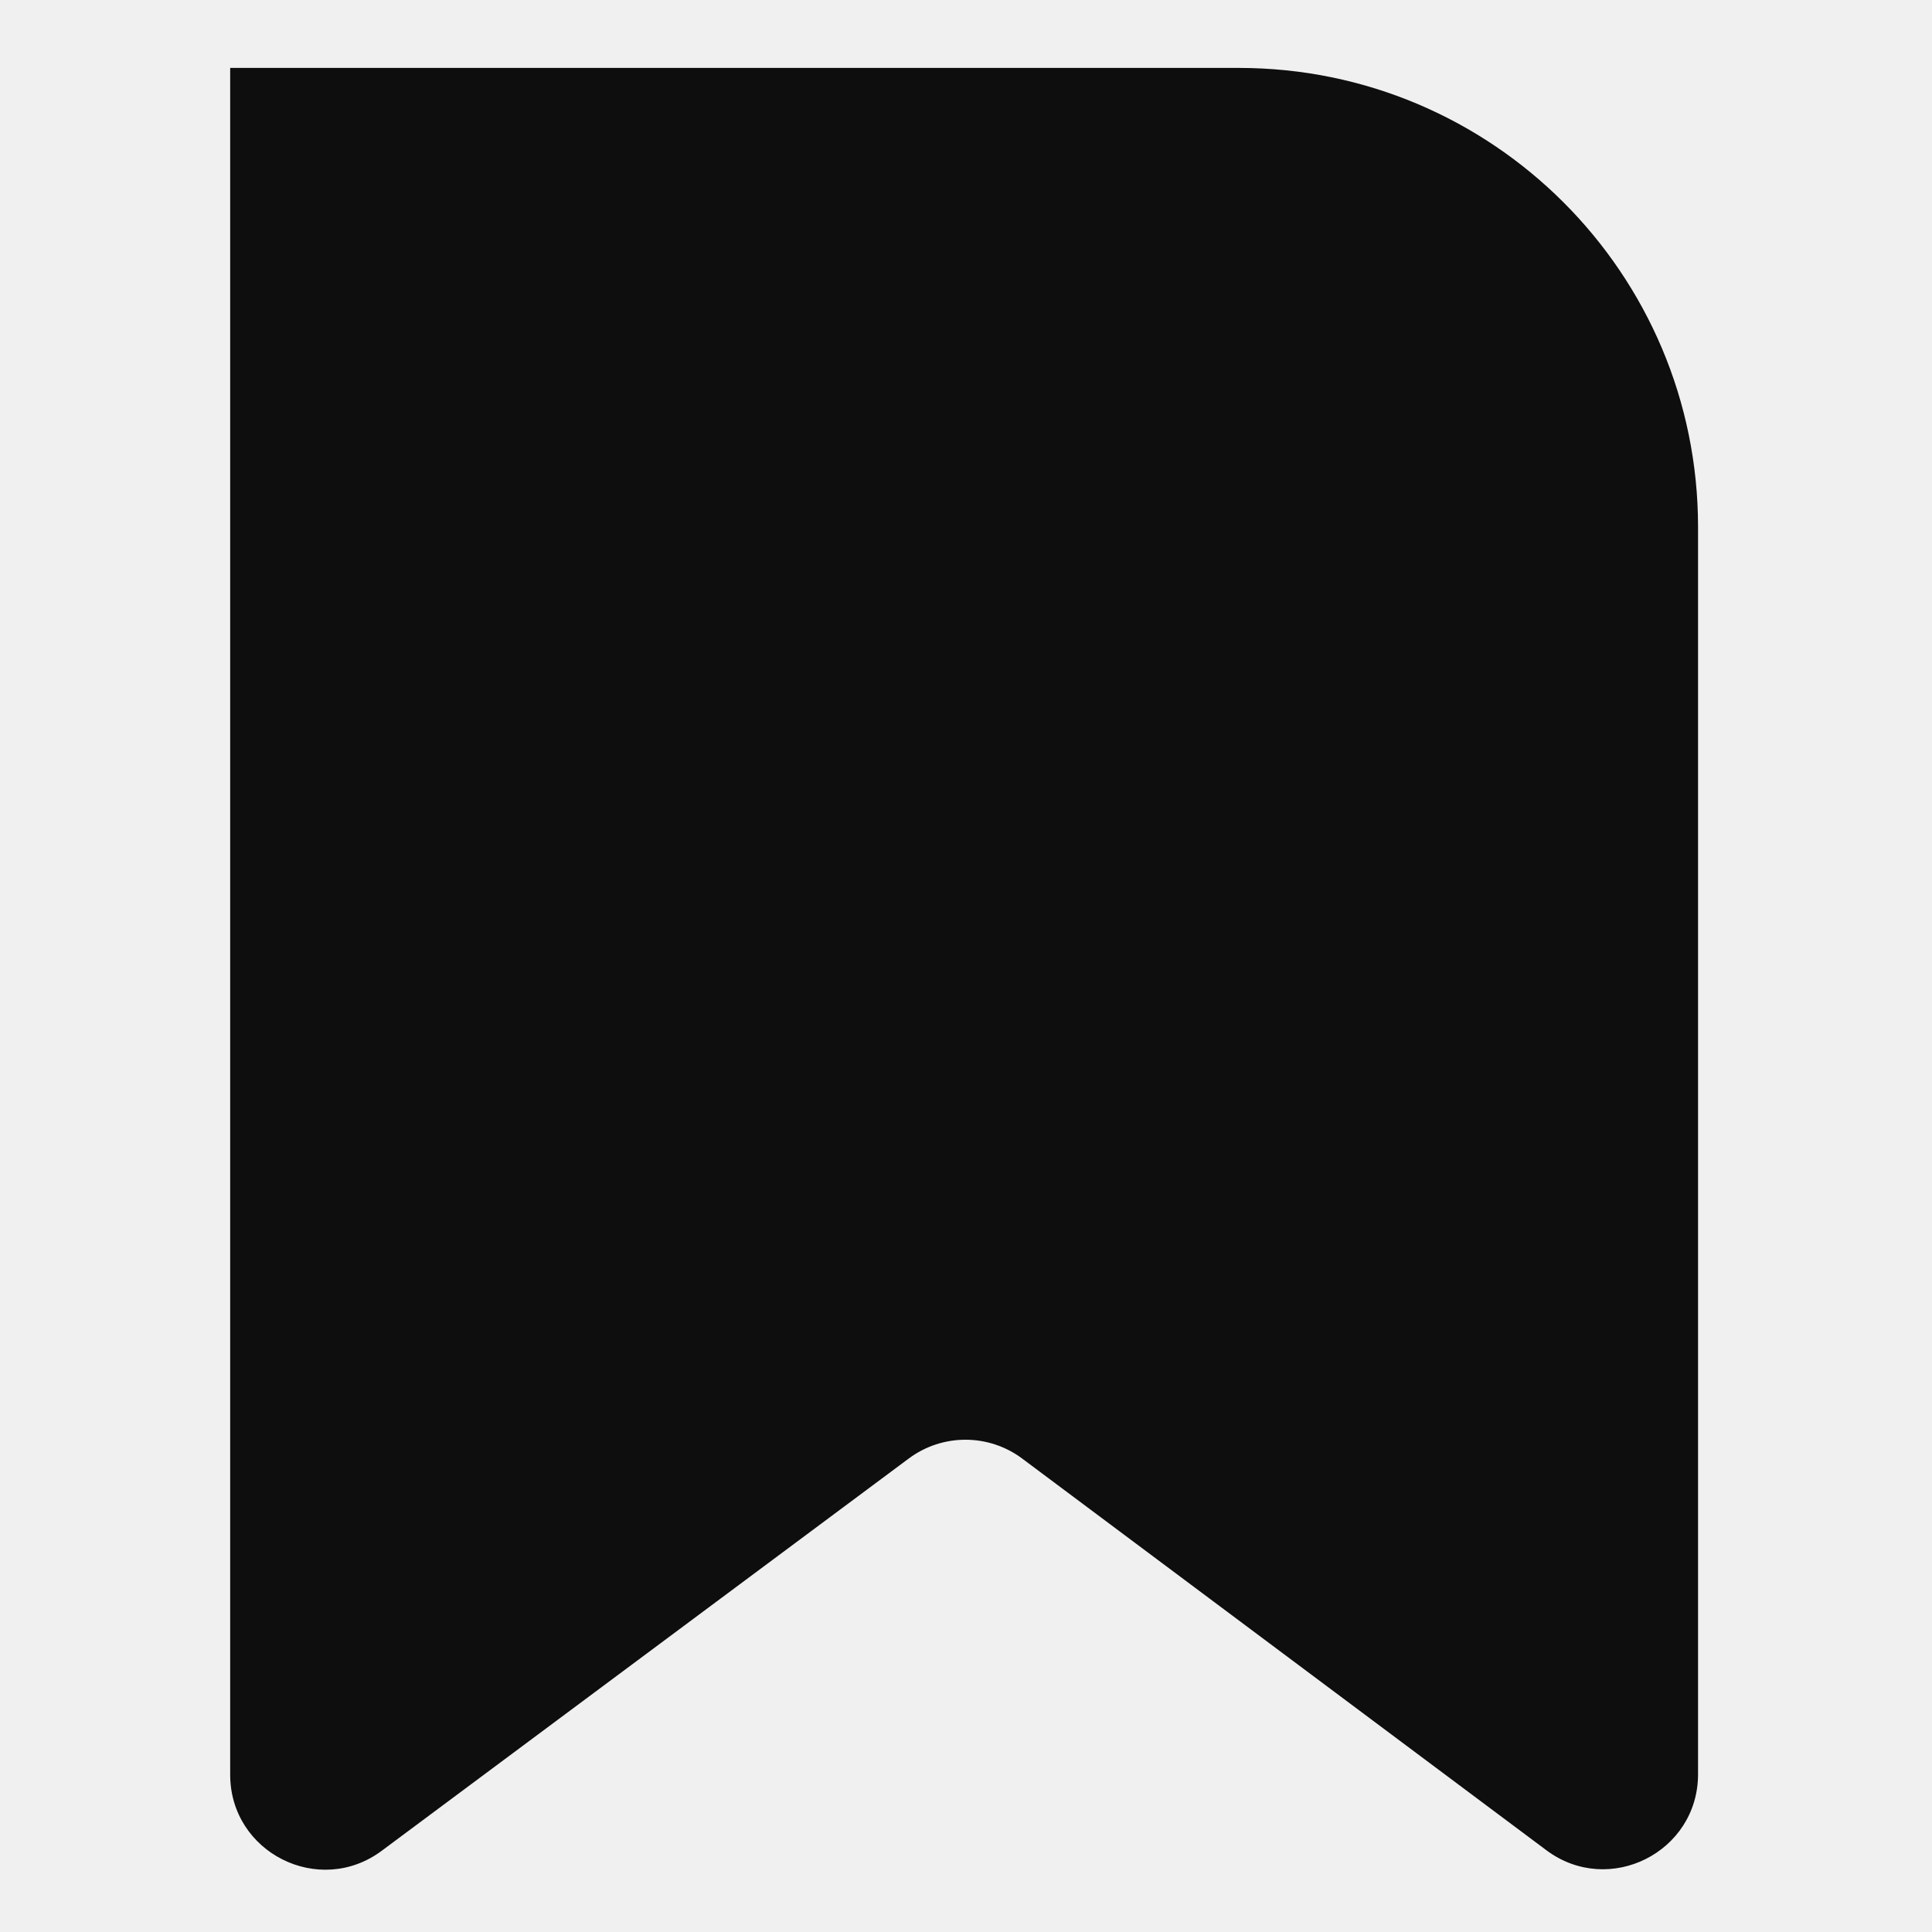
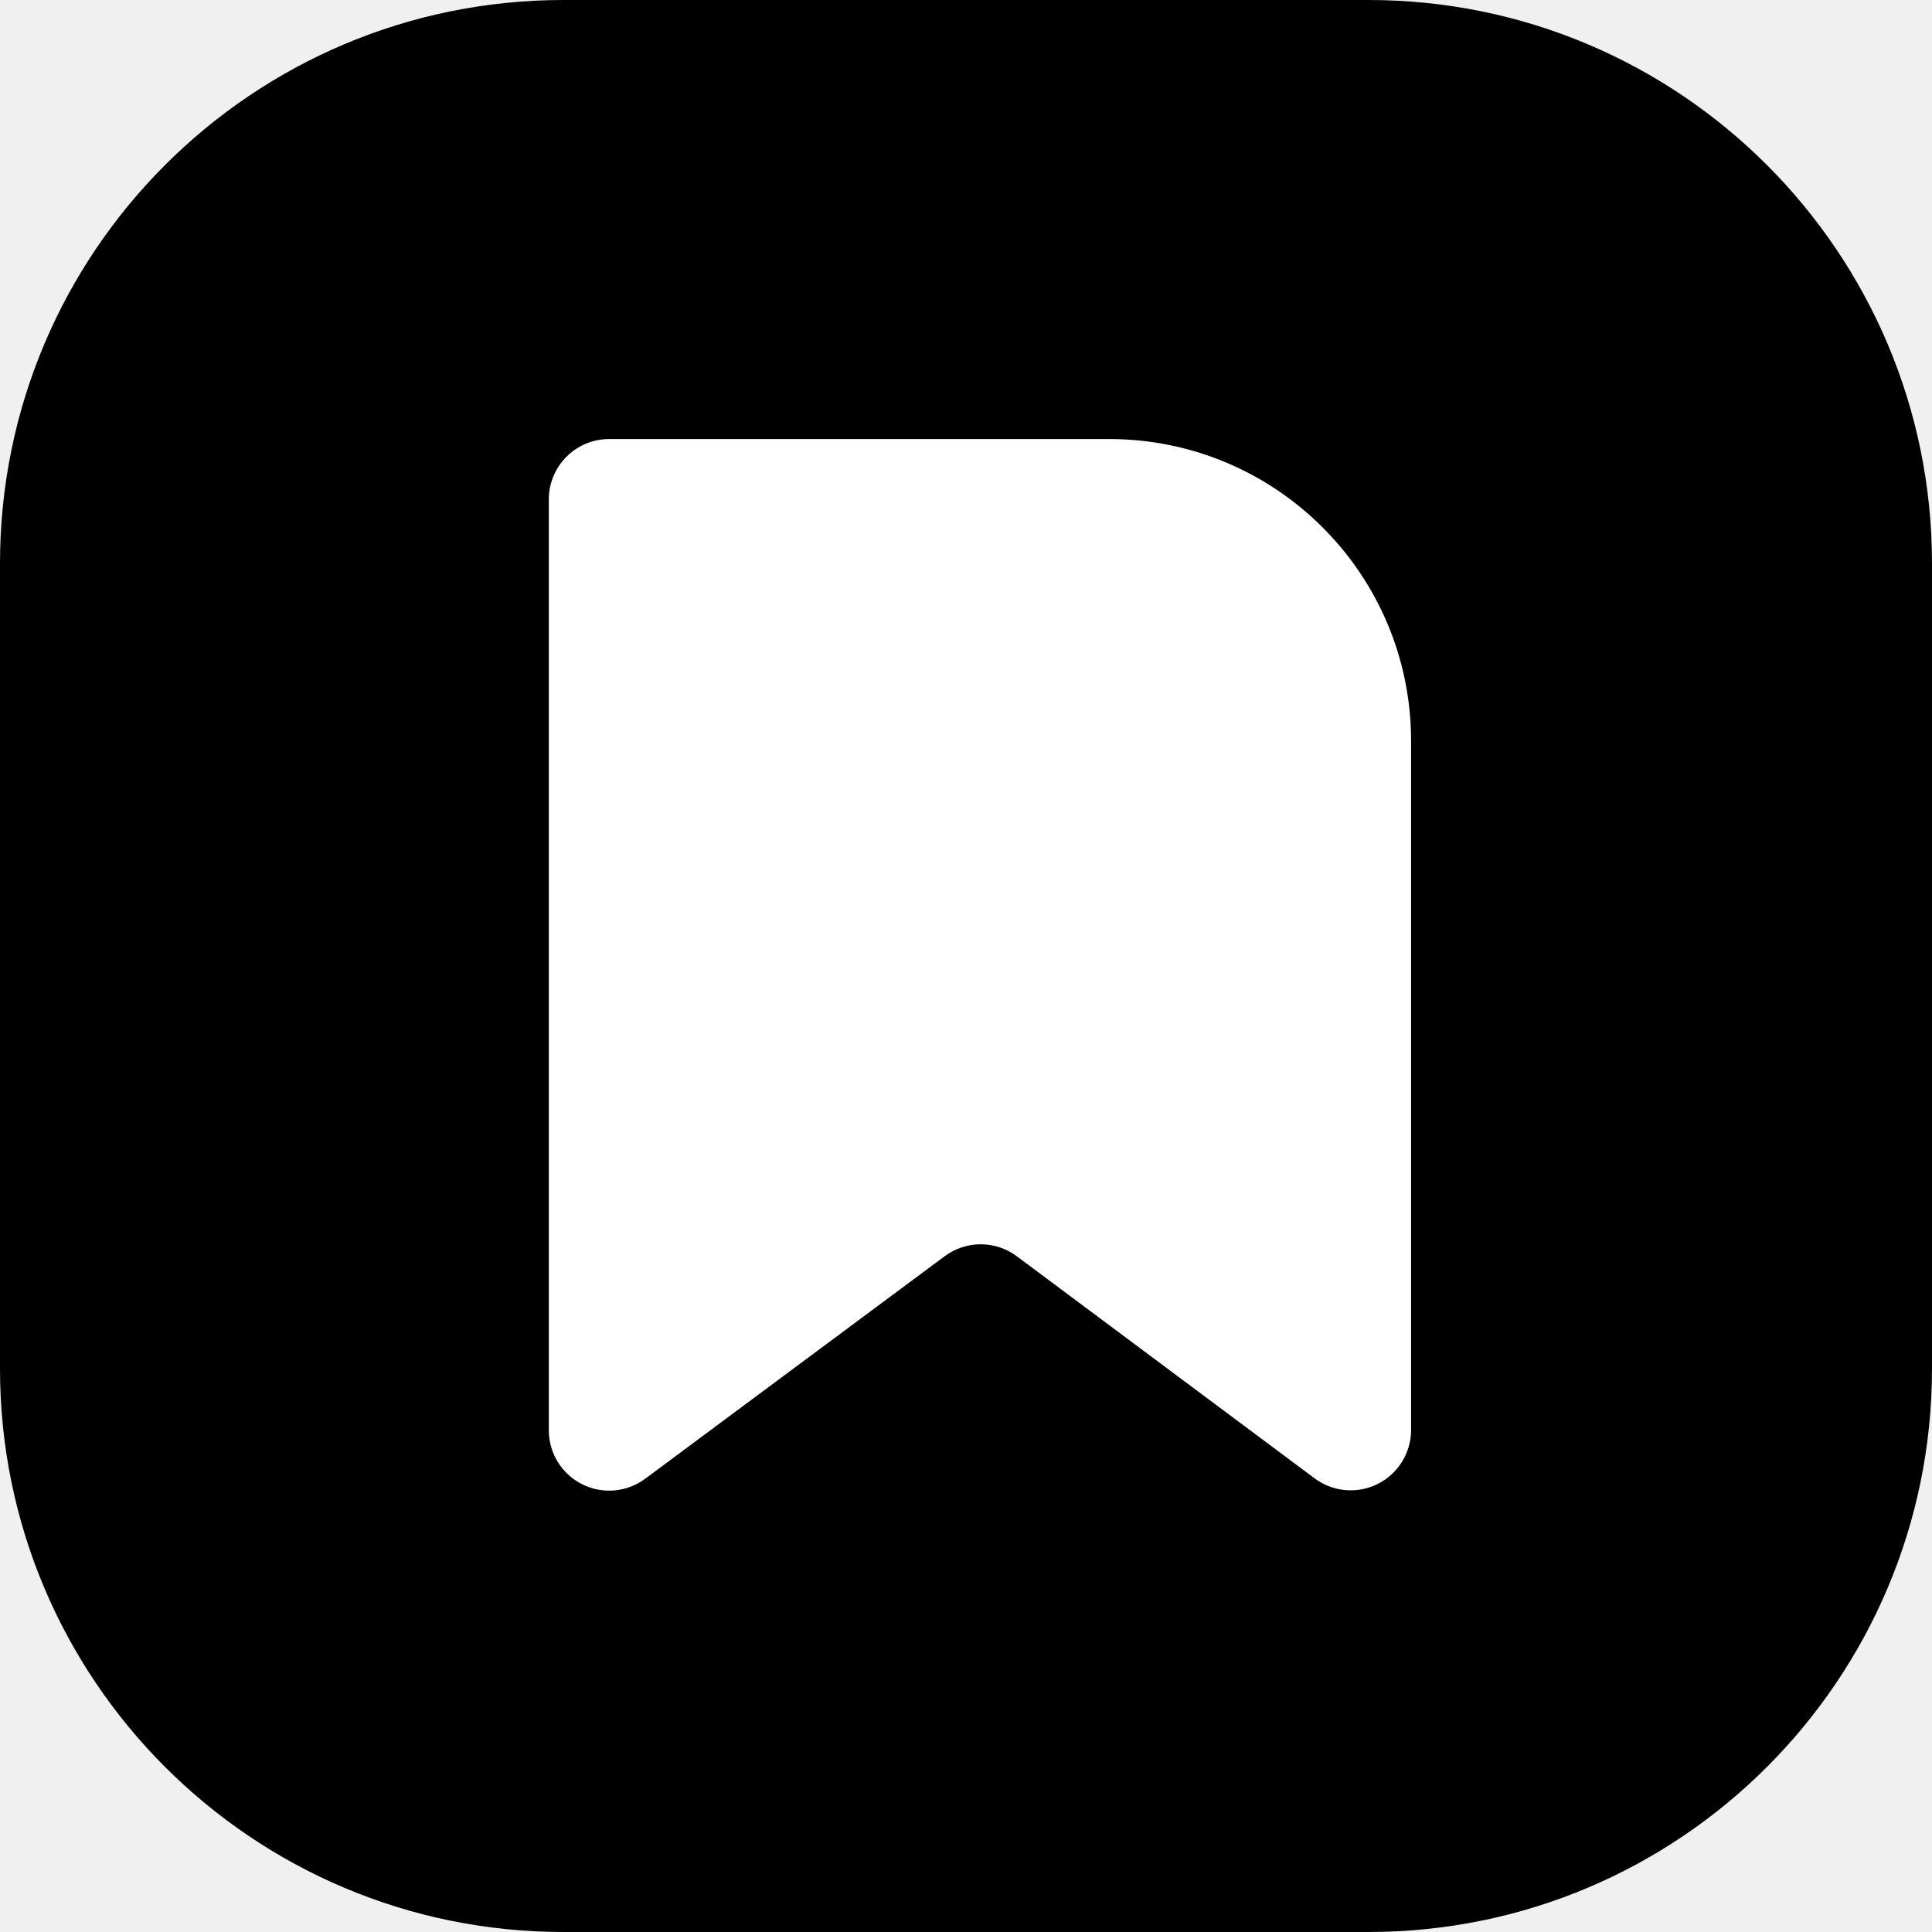
- <svg xmlns="http://www.w3.org/2000/svg" width="512" height="512" fill="none" viewBox="0 0 512 512">
+ <svg xmlns="http://www.w3.org/2000/svg" width="32" height="32" fill="none" viewBox="0 0 32 32">
  <style>
    @media (color-gamut: p3) {
      .foreground {
-         fill: oklch(15.3% 0 0);
-       }
-     }
-     @media (prefers-color-scheme: dark) {
-       .foreground {
-         fill: #f1f1f1;
-       }
-       .foreground {
-         fill: oklch(95.6% 0 0);
+         fill: oklch(100% 0 0);
      }
    }
  </style>
-   <path fill="#0e0e0e" class="foreground" d="M61 18v452.302c0 20.679 23.572 32.519 40.161 20.173l139.677-103.959a25.15 25.15 0 0 1 30.066.028l138.897 103.785c16.584 12.391 40.199.557 40.199-20.145V139.678C450 72.478 395.523 18 328.322 18z" />
+   <rect width="32" height="32" fill="#000" rx="9.333" />
+   <path fill="#fff" d="M9.09 8.272v15.417a1 1 0 0 0 1.597.803l4.96-3.685a1 1 0 0 1 1.195.001l4.932 3.678a1 1 0 0 0 1.598-.801V12.272a5 5 0 0 0-5-5H10.09a1 1 0 0 0-1 1" />
</svg>
